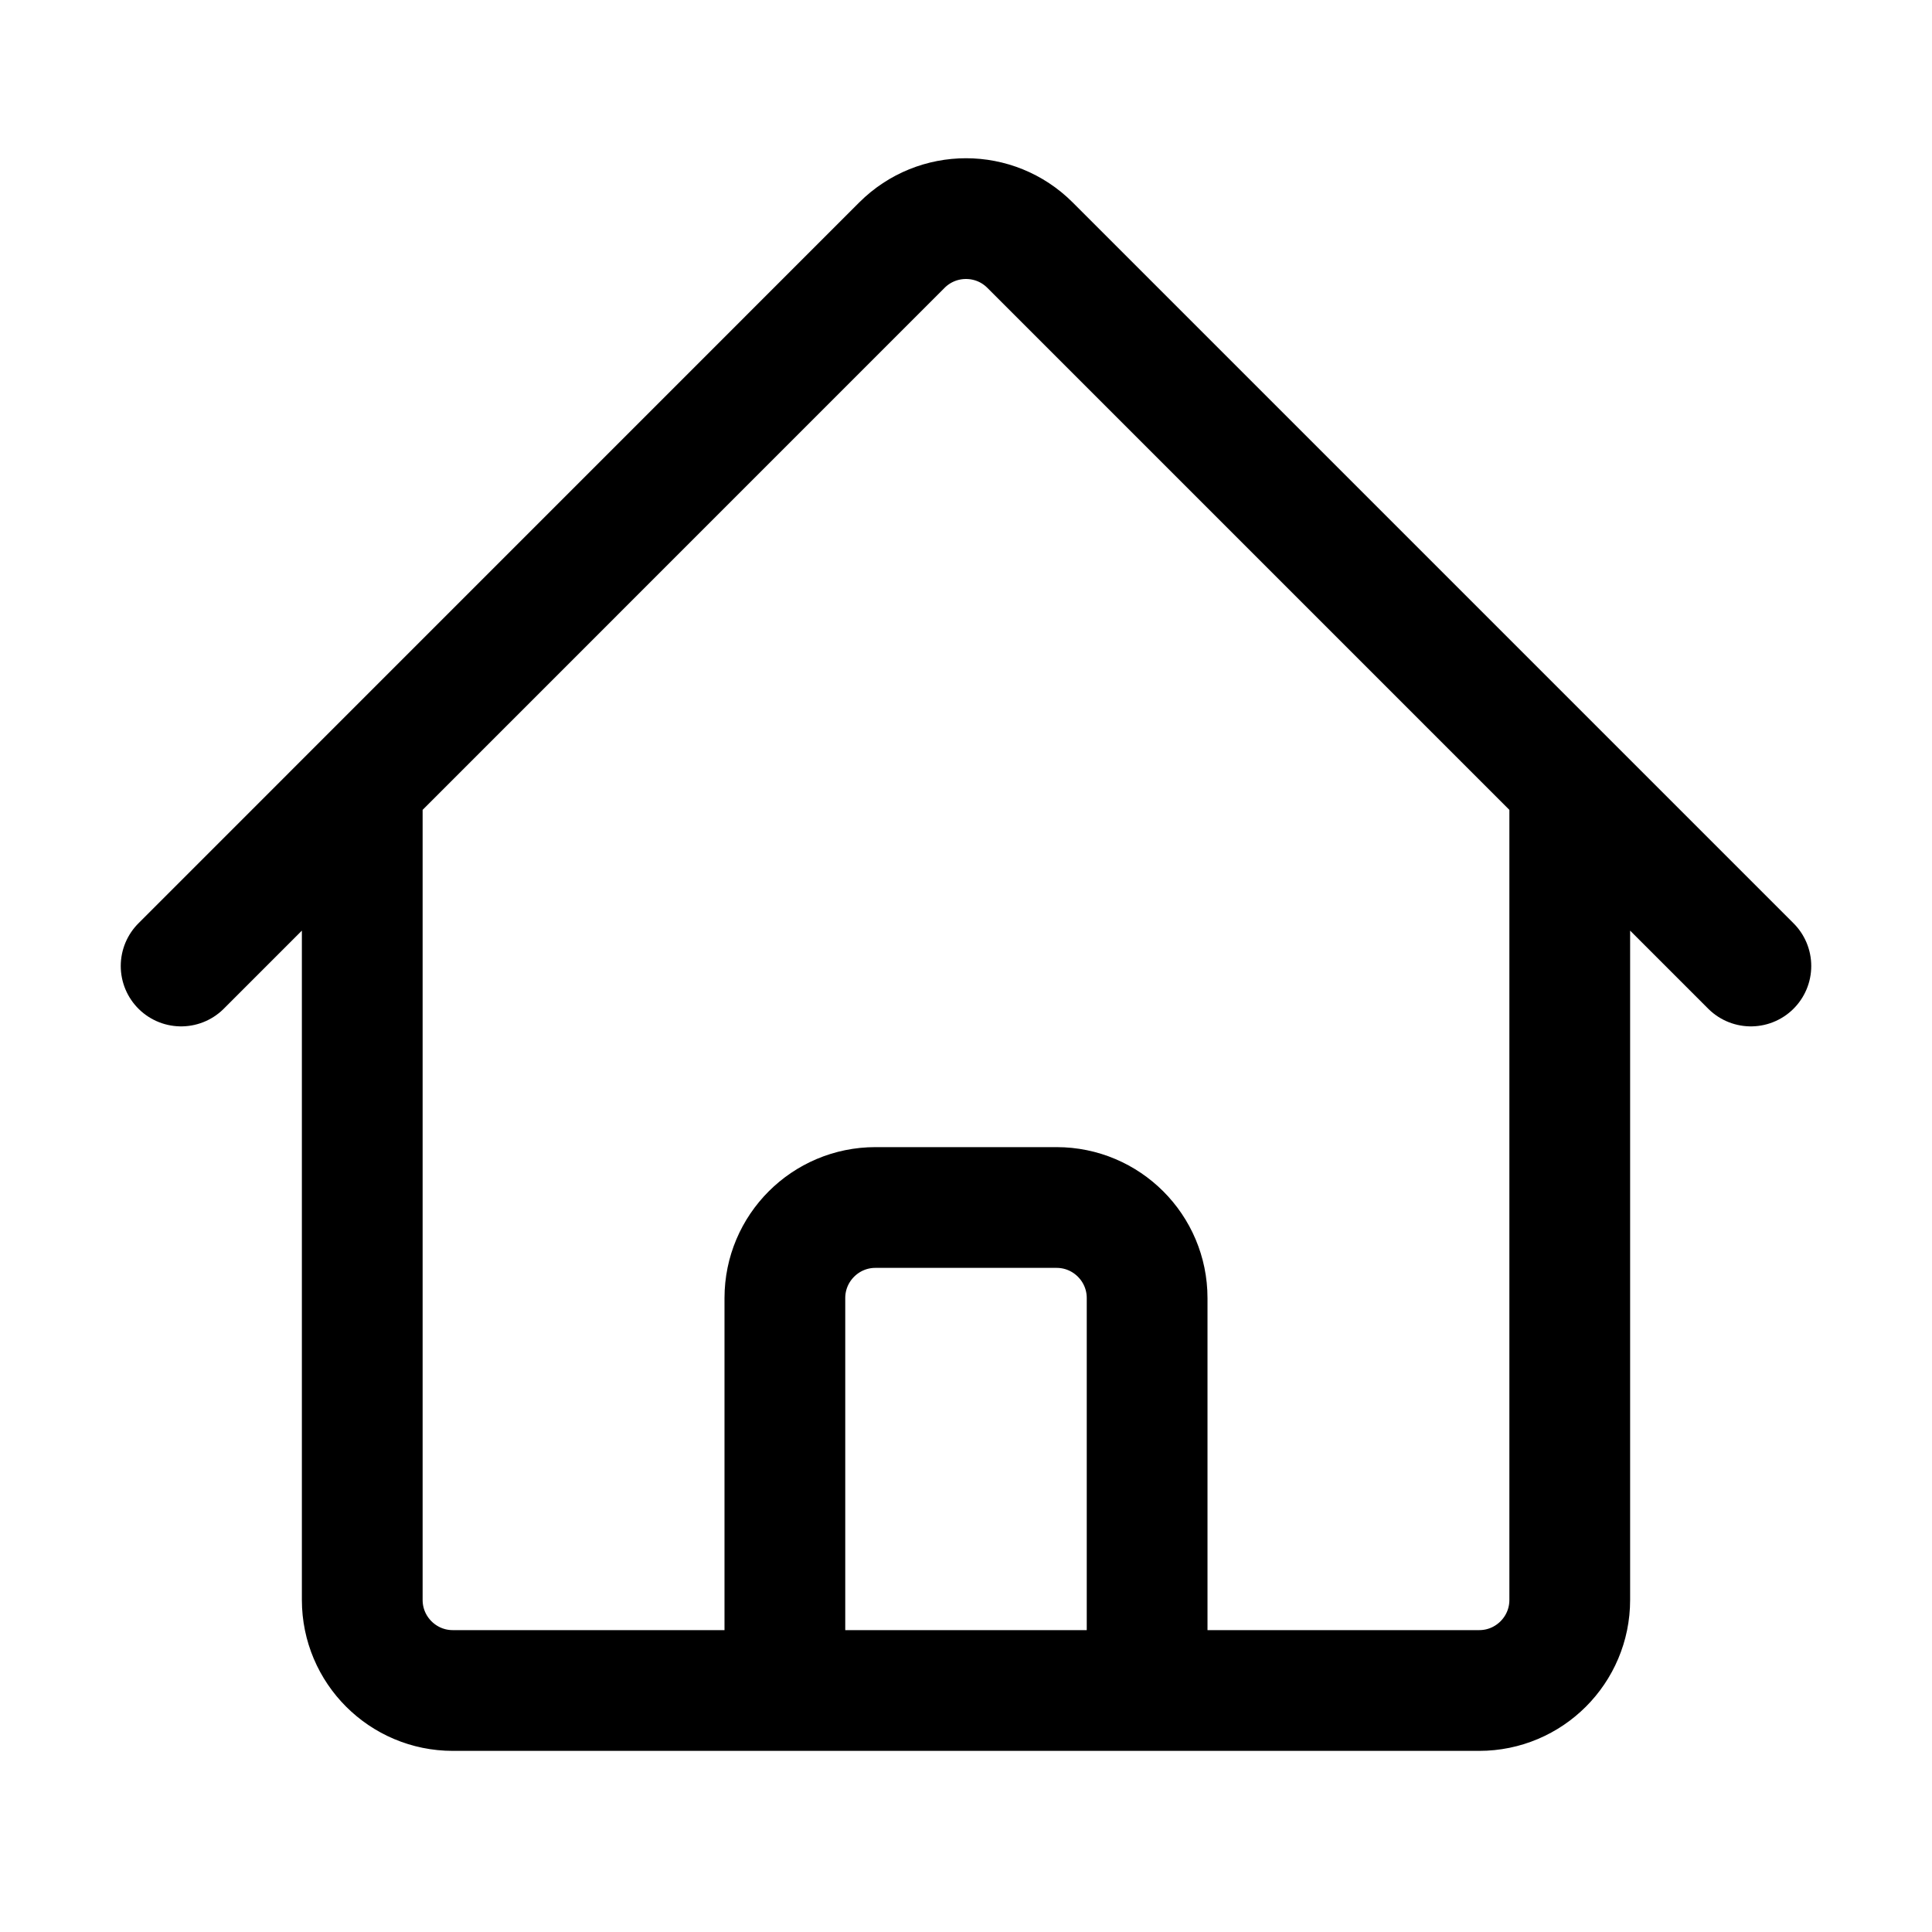
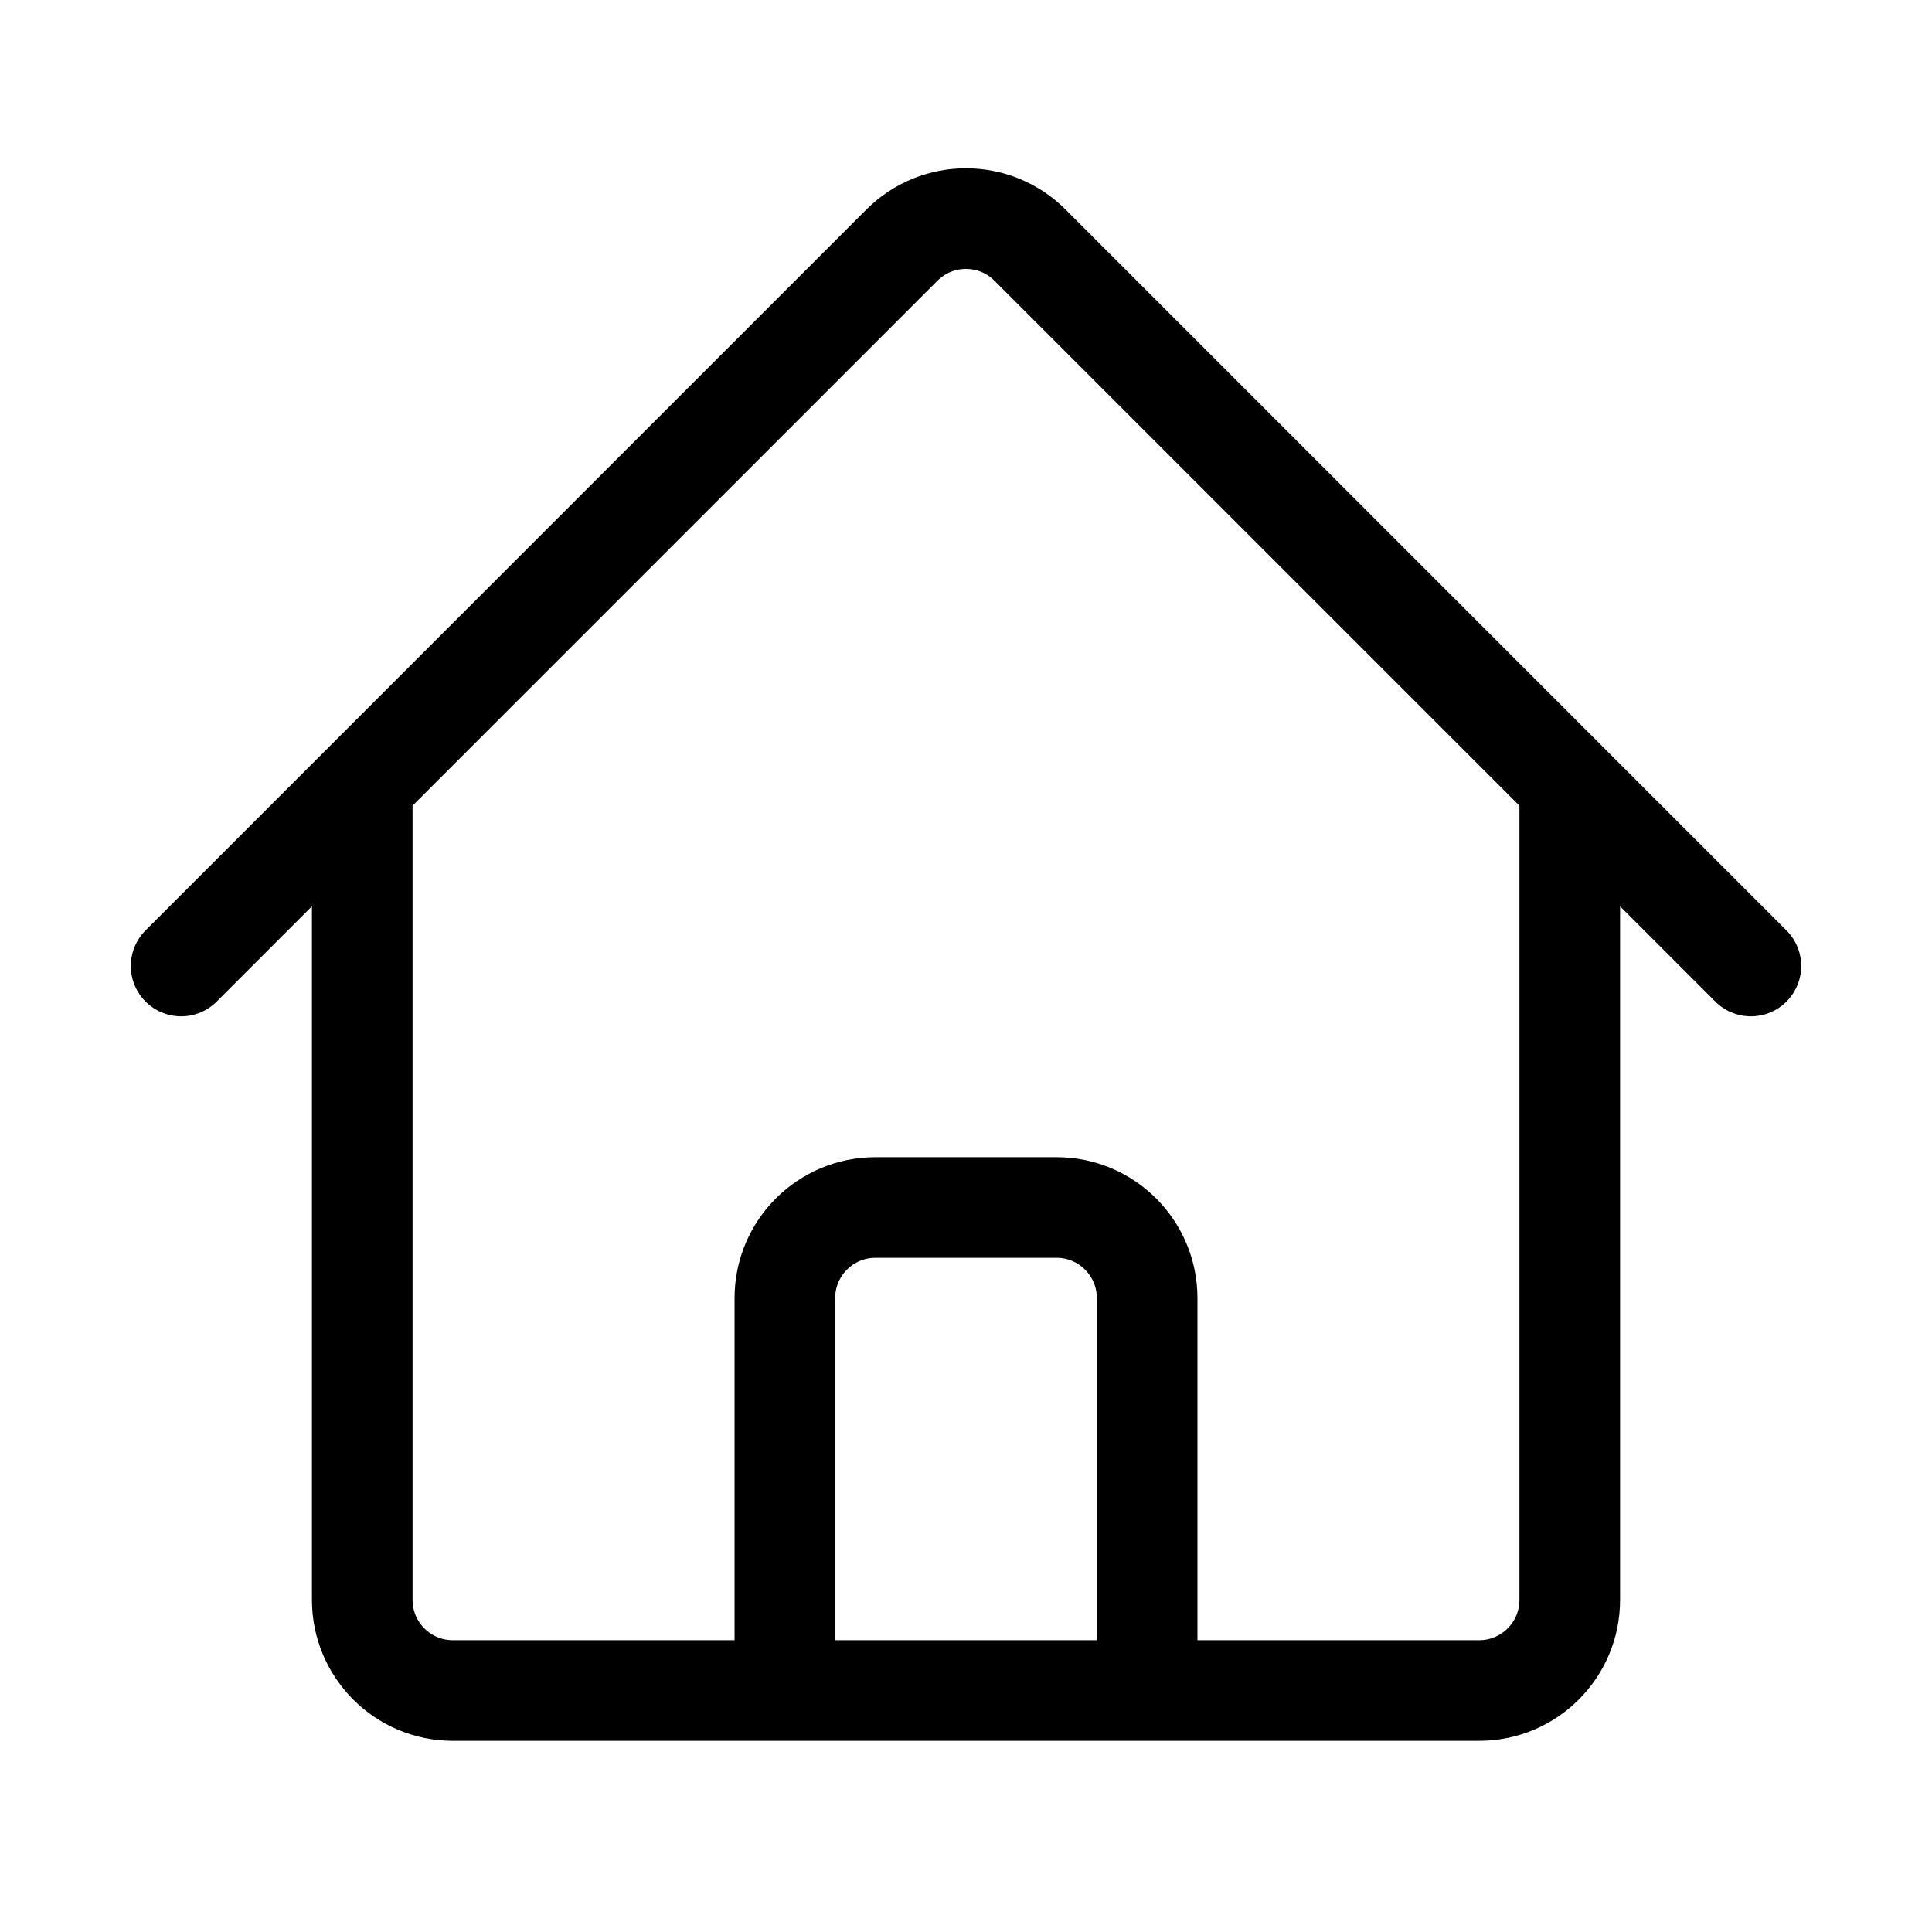
- <svg xmlns="http://www.w3.org/2000/svg" fill="none" viewBox="0 0 24 24" stroke-width="1.5" stroke="currentColor">
+ <svg xmlns="http://www.w3.org/2000/svg" fill="none" viewBox="0 0 24 24" stroke-width="1.25" stroke="currentColor">
  <path stroke-linecap="round" stroke-linejoin="round" d="m2.25 12 8.954-8.955c.44-.439 1.152-.439 1.591 0L21.75 12M4.5 9.75v10.125c0 .621.504 1.125 1.125 1.125H9.75v-4.875c0-.621.504-1.125 1.125-1.125h2.25c.621 0 1.125.504 1.125 1.125V21h4.125c.621 0 1.125-.504 1.125-1.125V9.75M8.25 21h8.25" />
</svg>
